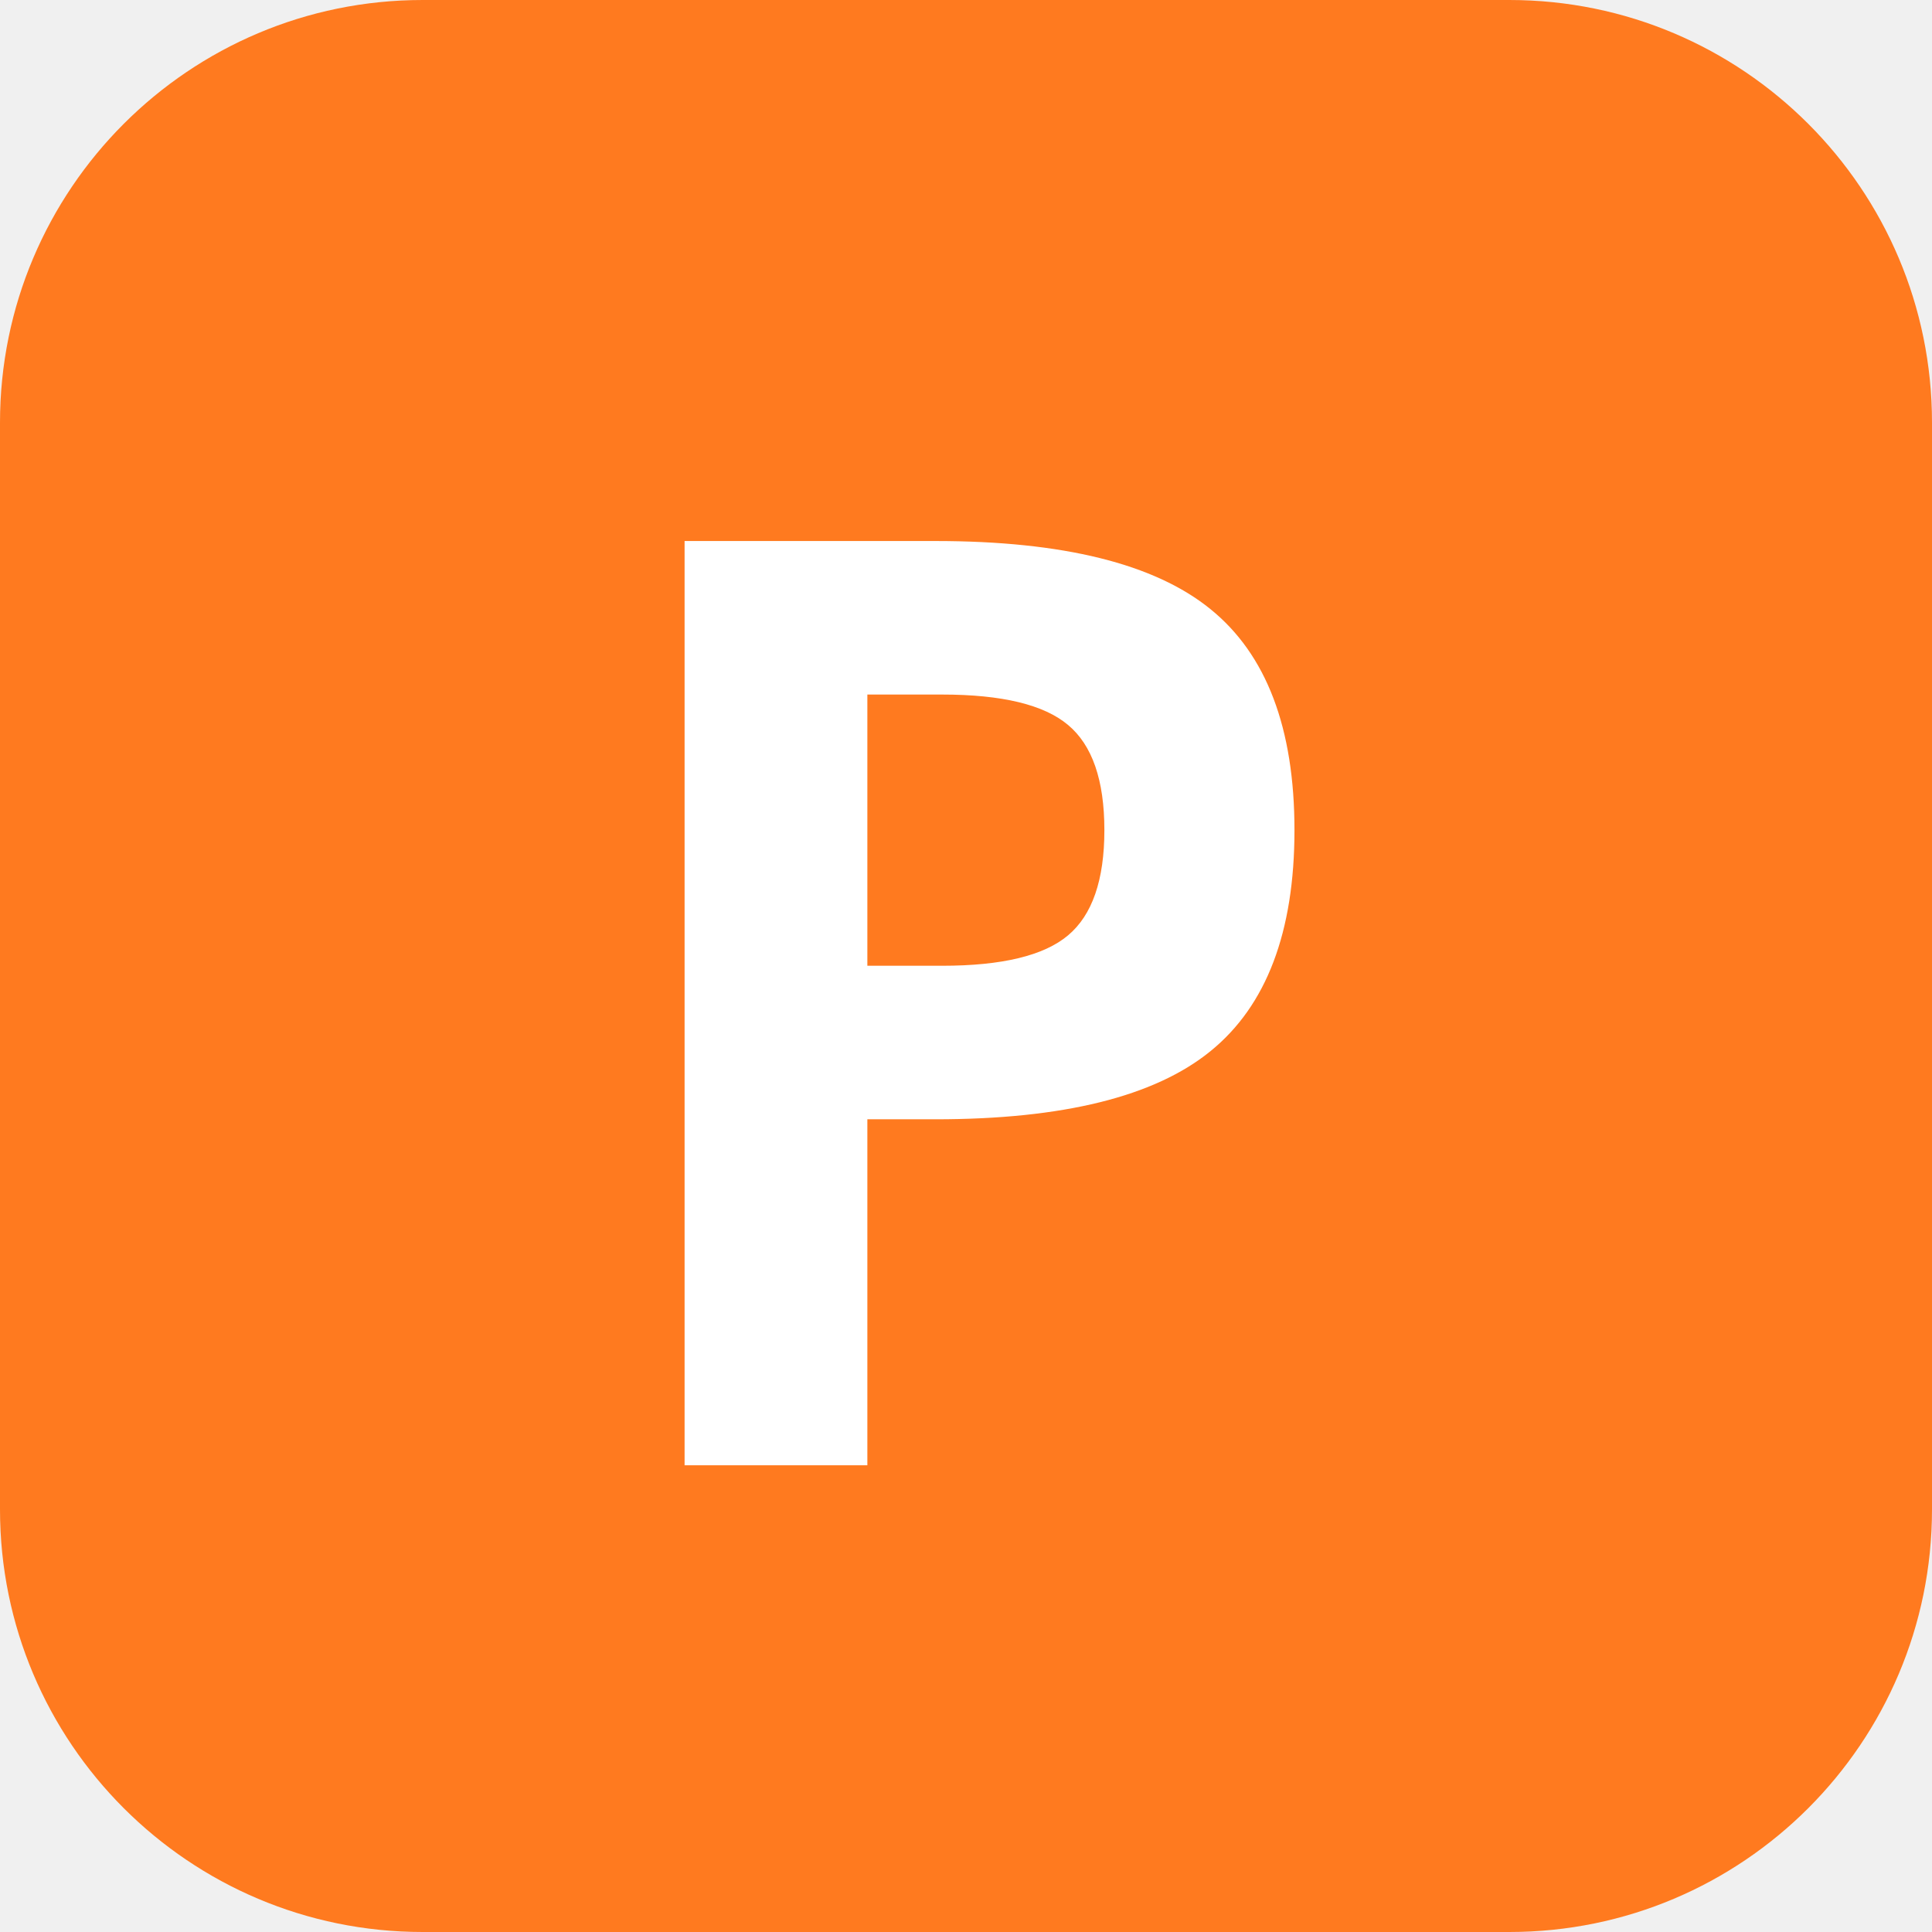
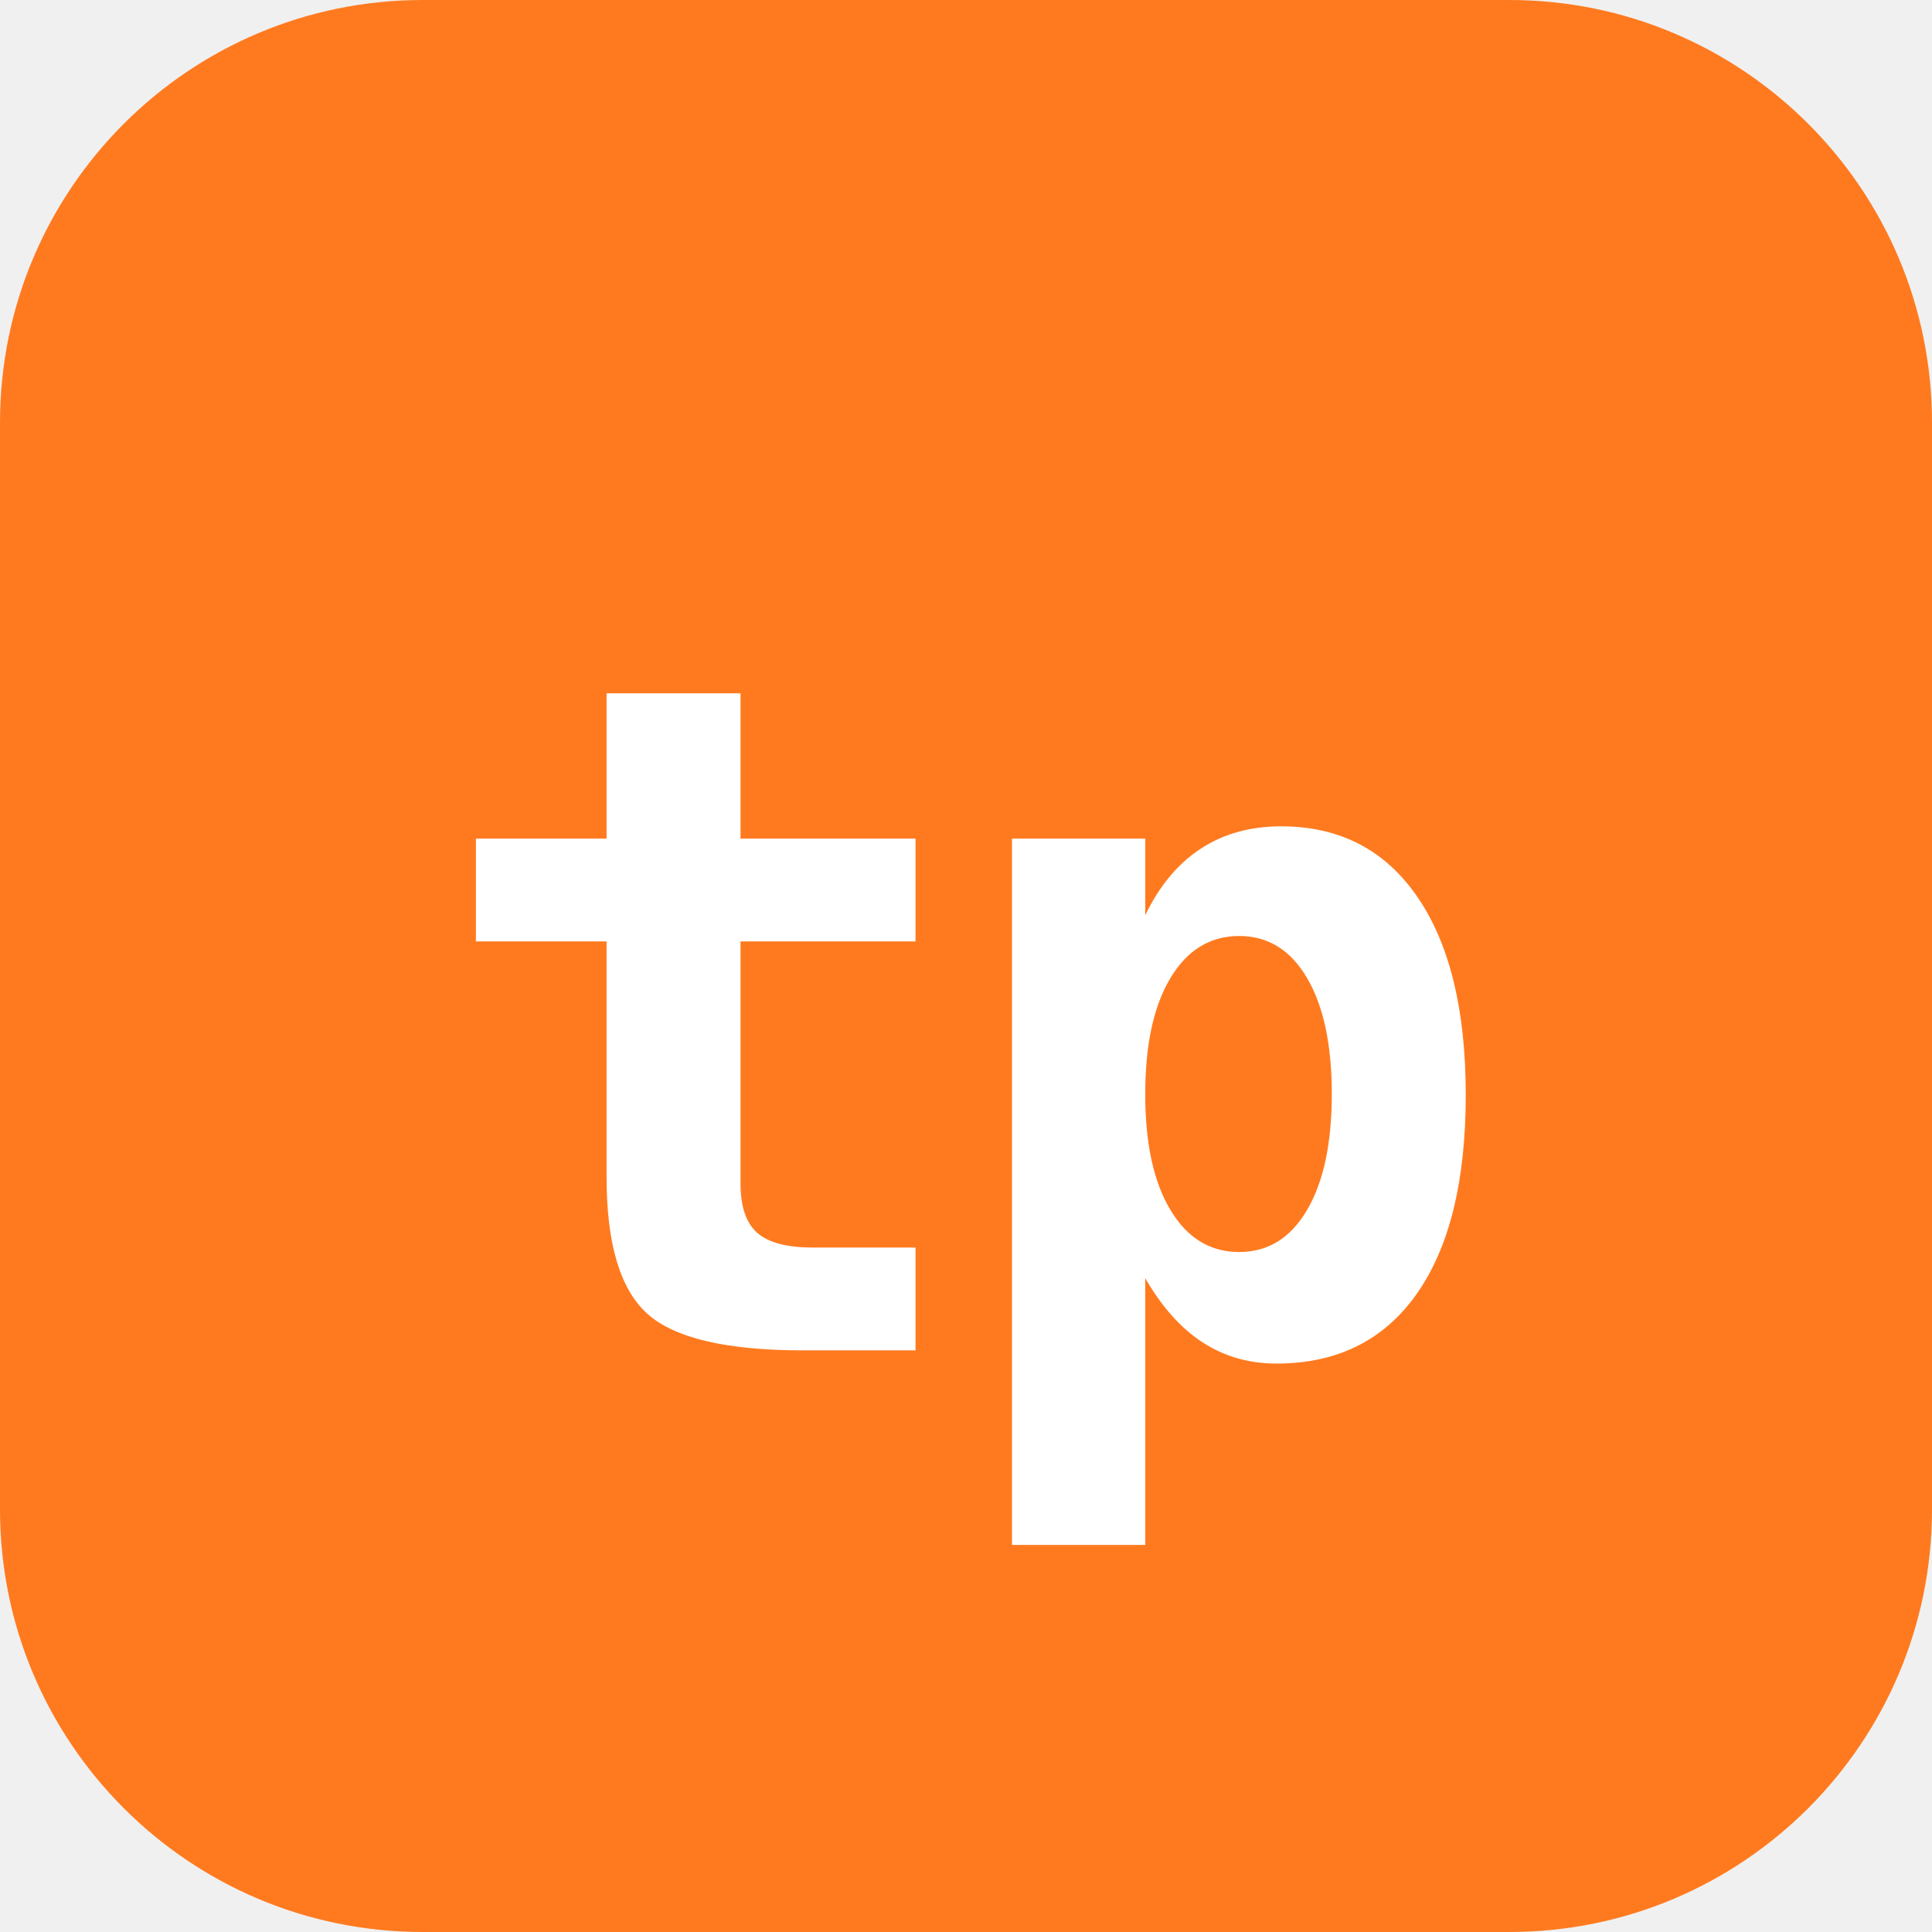
<svg xmlns="http://www.w3.org/2000/svg" viewBox="0 0 128 128">
  <rect width="128" height="128" rx="28" fill="#ff7a1f" />
-   <text x="64" y="68" text-anchor="middle" dominant-baseline="central" font-family="ui-monospace, 'SF Mono', Menlo, Monaco, monospace" font-size="84" font-weight="700" fill="#fff">P</text>
+   <text x="64" y="68" text-anchor="middle" dominant-baseline="central" font-family="ui-monospace, 'SF Mono', Menlo, Monaco, monospace" font-size="62" font-weight="700" letter-spacing="-3" fill="#fff">tp</text>
</svg>
